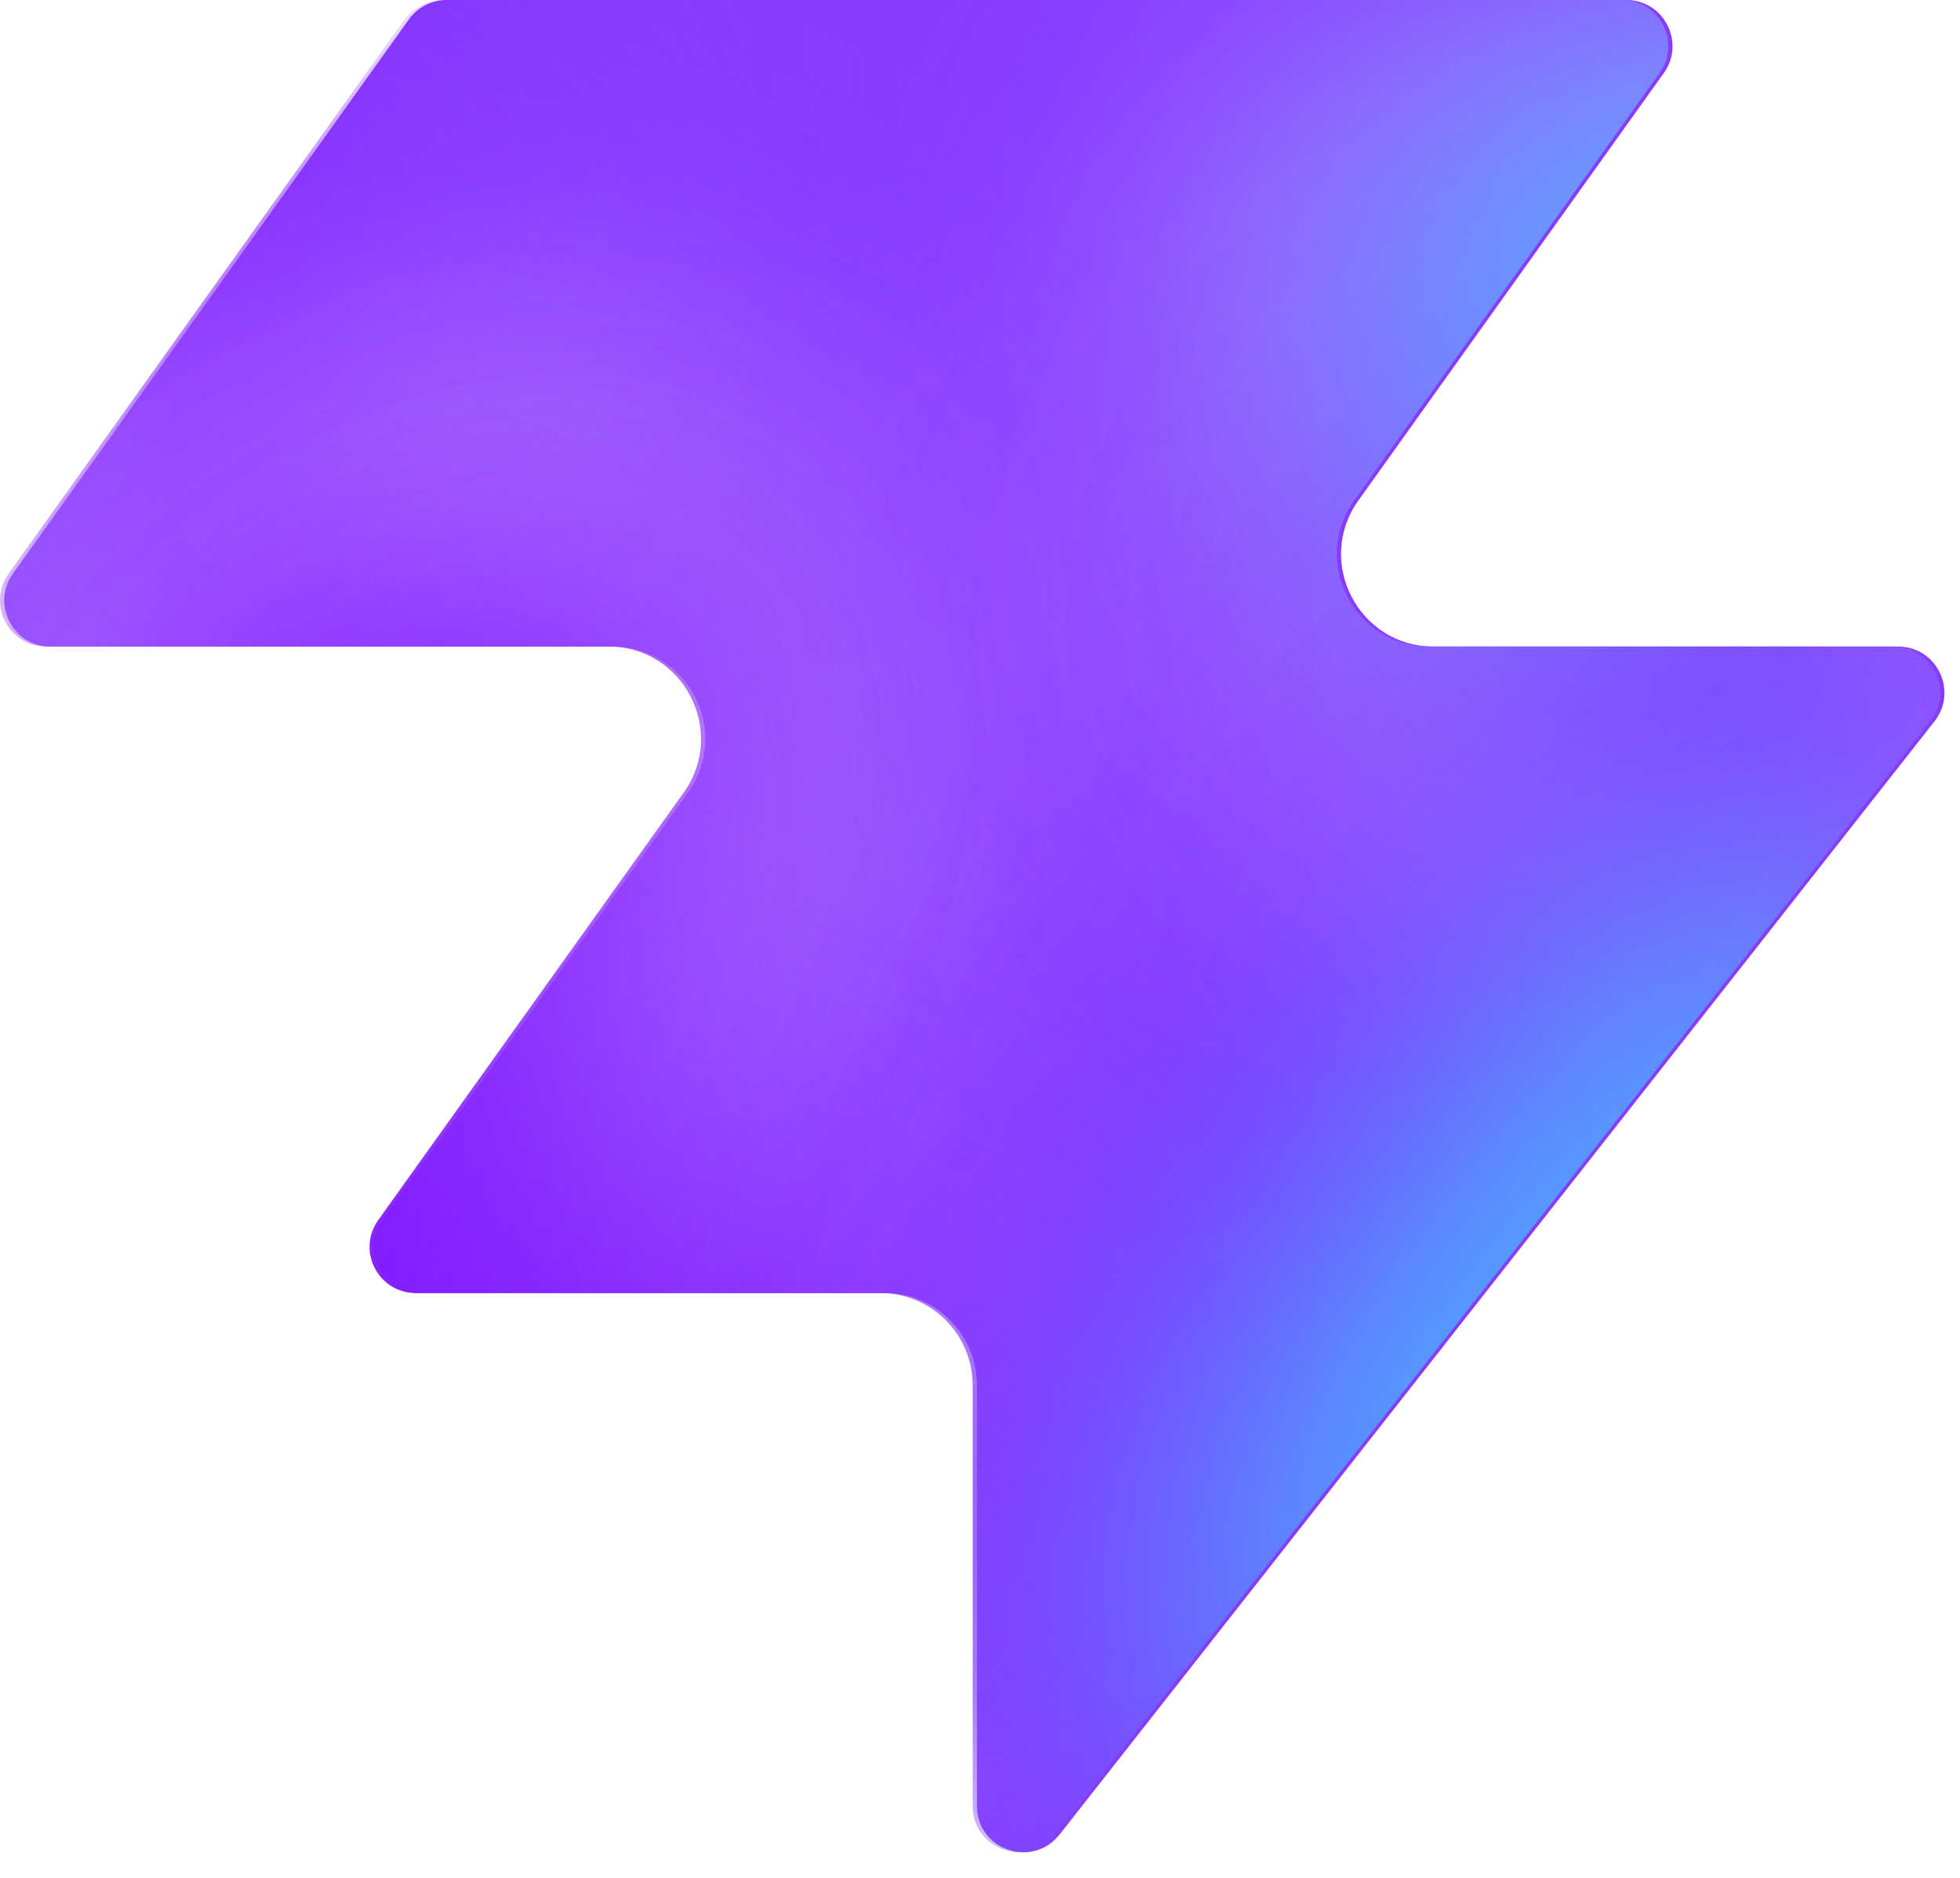
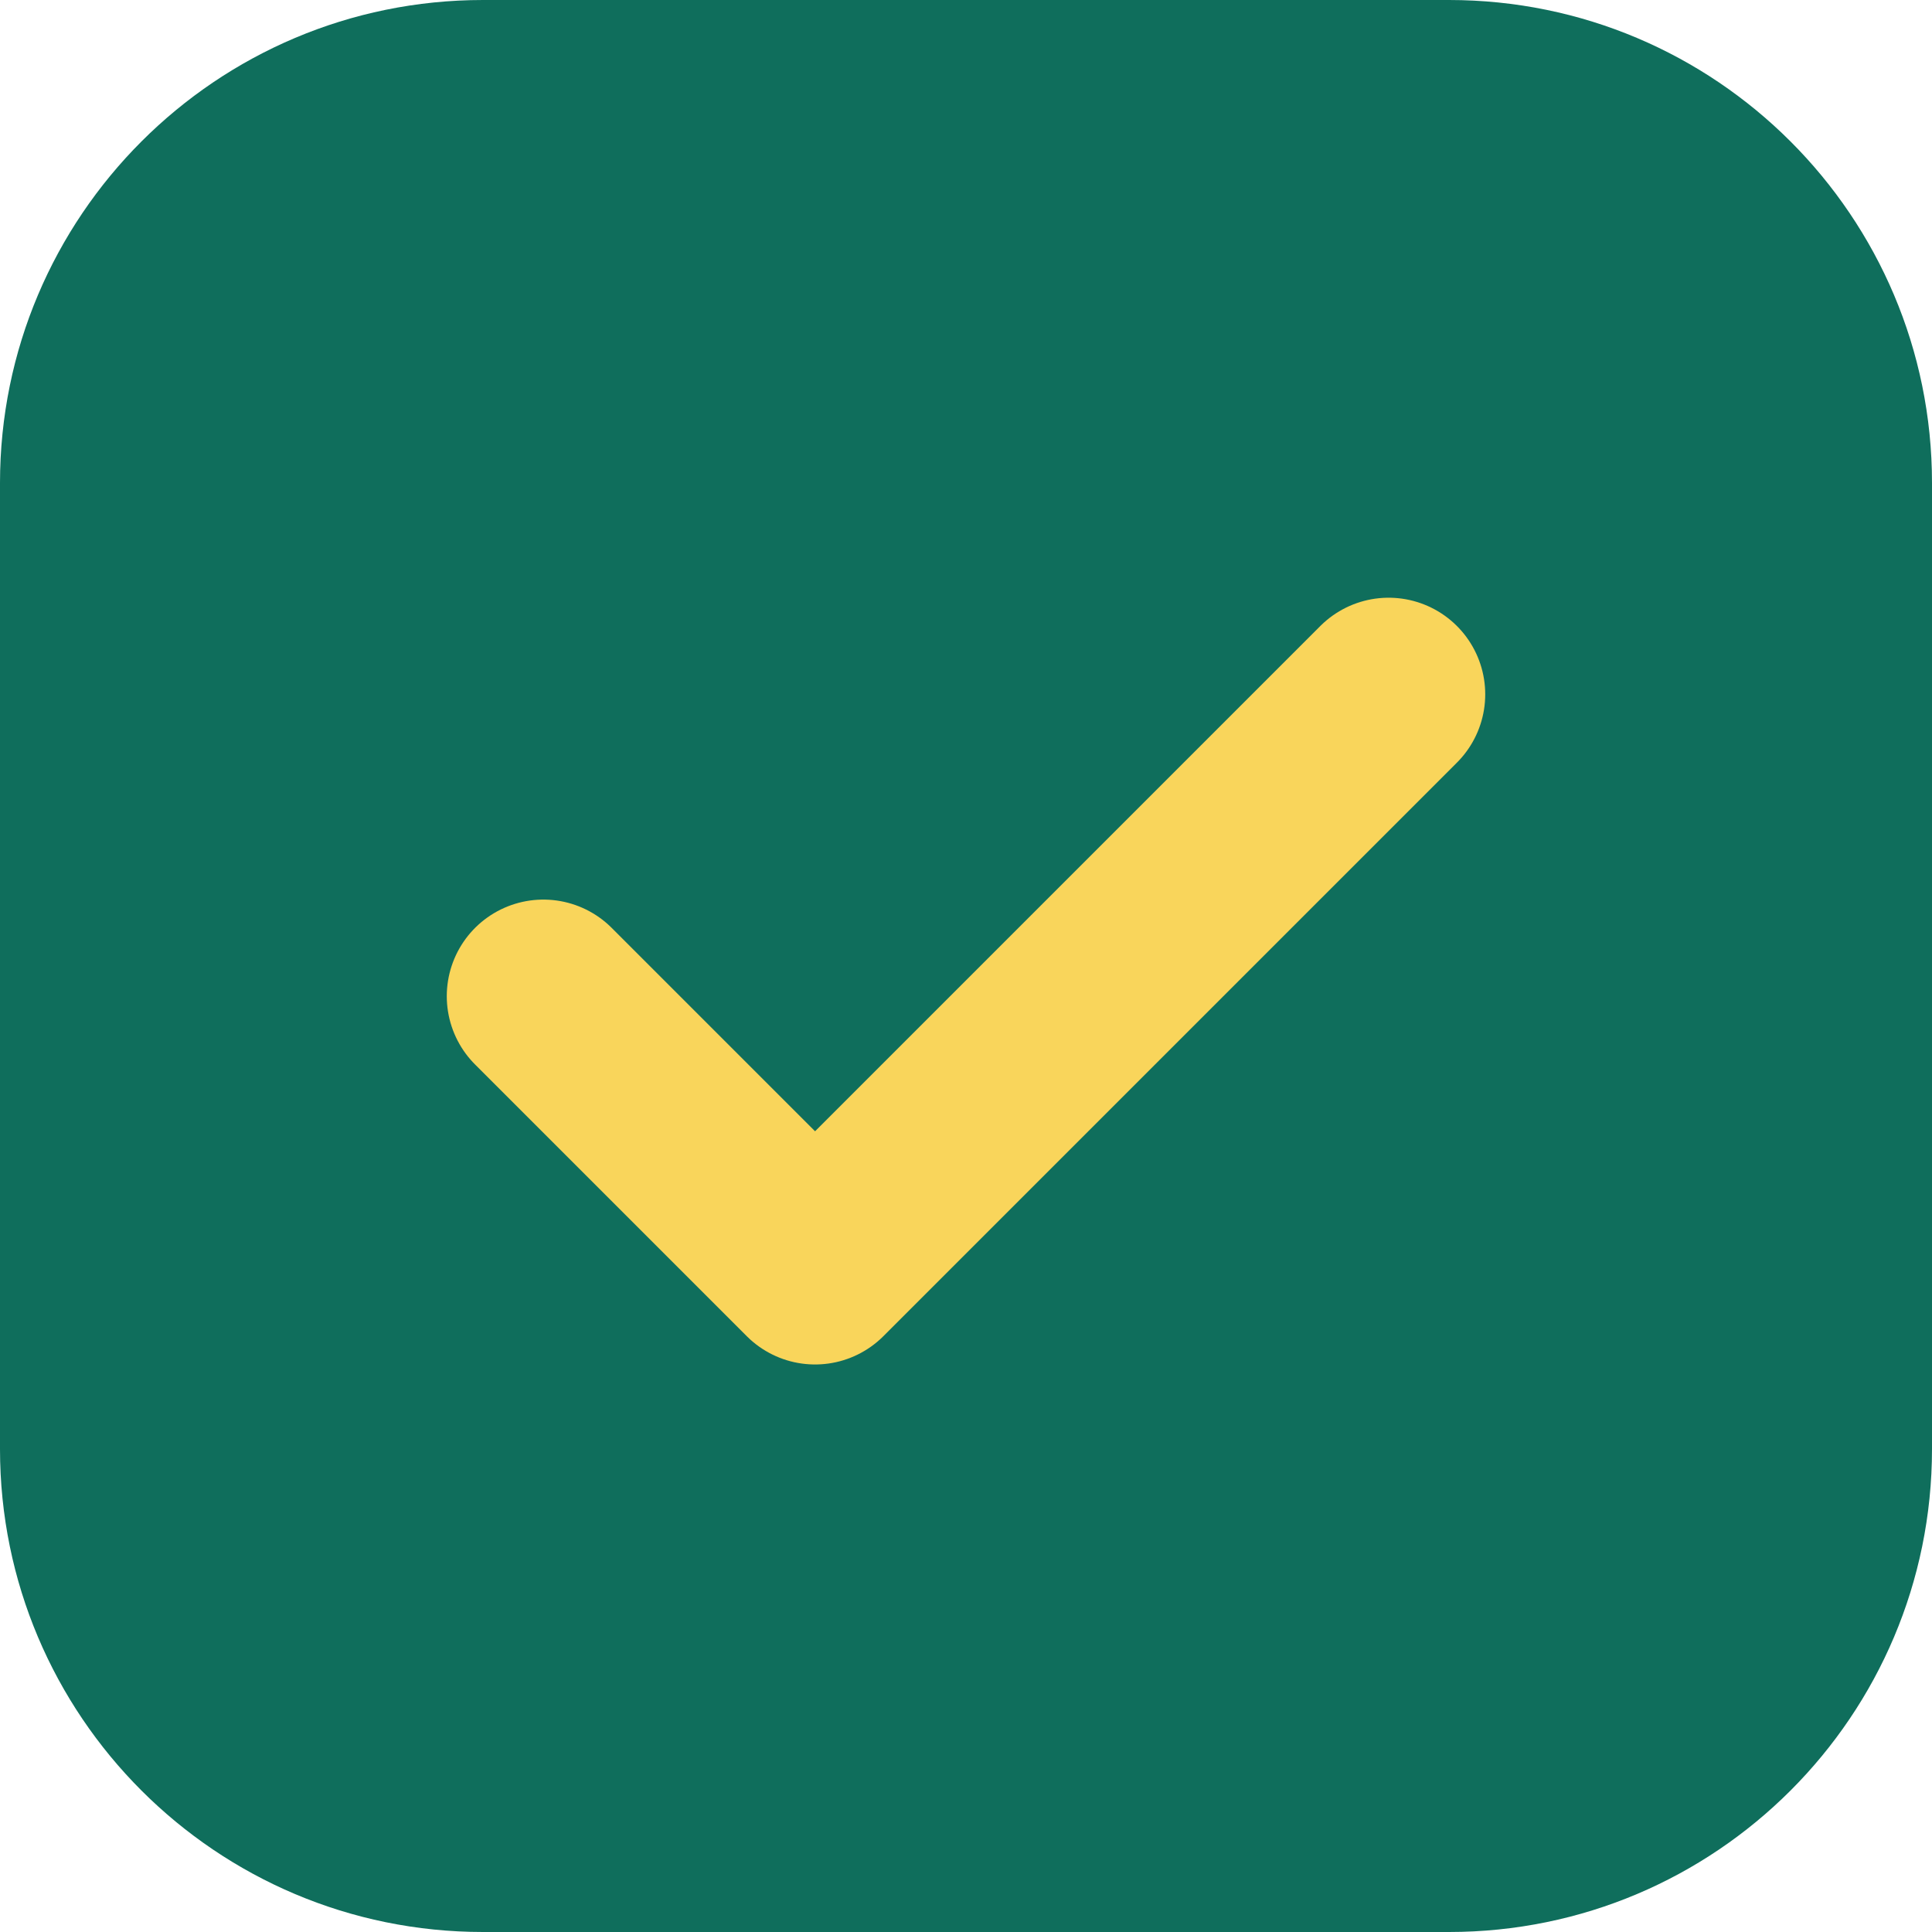
- <svg xmlns="http://www.w3.org/2000/svg" width="48" height="46" fill="none" viewBox="0 0 48 46">
-   <path fill="#863bff" d="M25.946 44.938c-.664.845-2.021.375-2.021-.698V33.937a2.26 2.26 0 0 0-2.262-2.262H10.287c-.92 0-1.456-1.04-.92-1.788l7.48-10.471c1.07-1.497 0-3.578-1.842-3.578H1.237c-.92 0-1.456-1.04-.92-1.788L10.013.474c.214-.297.556-.474.92-.474h28.894c.92 0 1.456 1.04.92 1.788l-7.48 10.471c-1.07 1.498 0 3.579 1.842 3.579h11.377c.943 0 1.473 1.088.89 1.83L25.947 44.94z" style="fill:#863bff;fill:color(display-p3 .525 .23 1);fill-opacity:1" />
-   <mask id="a" width="48" height="46" x="0" y="0" maskUnits="userSpaceOnUse" style="mask-type:alpha">
-     <path fill="#000" d="M25.842 44.938c-.664.844-2.021.375-2.021-.698V33.937a2.26 2.26 0 0 0-2.262-2.262H10.183c-.92 0-1.456-1.04-.92-1.788l7.48-10.471c1.07-1.498 0-3.579-1.842-3.579H1.133c-.92 0-1.456-1.04-.92-1.787L9.91.473c.214-.297.556-.474.92-.474h28.894c.92 0 1.456 1.04.92 1.788l-7.48 10.471c-1.07 1.498 0 3.578 1.842 3.578h11.377c.943 0 1.473 1.088.89 1.832L25.843 44.94z" style="fill:#000;fill-opacity:1" />
-   </mask>
-   <g mask="url(#a)">
-     <g filter="url(#b)">
-       <ellipse cx="5.508" cy="14.704" fill="#ede6ff" rx="5.508" ry="14.704" style="fill:#ede6ff;fill:color(display-p3 .927 .903 1);fill-opacity:1" transform="matrix(.00324 1 1 -.00324 -4.47 31.516)" />
-     </g>
-     <g filter="url(#c)">
-       <ellipse cx="10.399" cy="29.851" fill="#ede6ff" rx="10.399" ry="29.851" style="fill:#ede6ff;fill:color(display-p3 .927 .903 1);fill-opacity:1" transform="matrix(.00324 1 1 -.00324 -39.328 7.883)" />
-     </g>
-     <g filter="url(#d)">
-       <ellipse cx="5.508" cy="30.487" fill="#7e14ff" rx="5.508" ry="30.487" style="fill:#7e14ff;fill:color(display-p3 .492 .077 1);fill-opacity:1" transform="rotate(89.814 -25.913 -14.639)scale(1 -1)" />
-     </g>
-     <g filter="url(#e)">
-       <ellipse cx="5.508" cy="30.599" fill="#7e14ff" rx="5.508" ry="30.599" style="fill:#7e14ff;fill:color(display-p3 .492 .077 1);fill-opacity:1" transform="rotate(89.814 -32.644 -3.334)scale(1 -1)" />
-     </g>
-     <g filter="url(#f)">
-       <ellipse cx="5.508" cy="30.599" fill="#7e14ff" rx="5.508" ry="30.599" style="fill:#7e14ff;fill:color(display-p3 .492 .077 1);fill-opacity:1" transform="matrix(.00324 1 1 -.00324 -34.34 30.47)" />
-     </g>
-     <g filter="url(#g)">
-       <ellipse cx="14.072" cy="22.078" fill="#ede6ff" rx="14.072" ry="22.078" style="fill:#ede6ff;fill:color(display-p3 .927 .903 1);fill-opacity:1" transform="rotate(93.35 24.506 48.493)scale(-1 1)" />
-     </g>
-     <g filter="url(#h)">
-       <ellipse cx="3.47" cy="21.501" fill="#7e14ff" rx="3.47" ry="21.501" style="fill:#7e14ff;fill:color(display-p3 .492 .077 1);fill-opacity:1" transform="rotate(89.009 28.708 47.59)scale(-1 1)" />
-     </g>
-     <g filter="url(#i)">
-       <ellipse cx="3.47" cy="21.501" fill="#7e14ff" rx="3.47" ry="21.501" style="fill:#7e14ff;fill:color(display-p3 .492 .077 1);fill-opacity:1" transform="rotate(89.009 28.708 47.59)scale(-1 1)" />
-     </g>
-     <g filter="url(#j)">
-       <ellipse cx=".387" cy="8.972" fill="#7e14ff" rx="4.407" ry="29.108" style="fill:#7e14ff;fill:color(display-p3 .492 .077 1);fill-opacity:1" transform="rotate(39.51 .387 8.972)" />
-     </g>
-     <g filter="url(#k)">
-       <ellipse cx="47.523" cy="-6.092" fill="#7e14ff" rx="4.407" ry="29.108" style="fill:#7e14ff;fill:color(display-p3 .492 .077 1);fill-opacity:1" transform="rotate(37.892 47.523 -6.092)" />
-     </g>
-     <g filter="url(#l)">
-       <ellipse cx="41.412" cy="6.333" fill="#47bfff" rx="5.971" ry="9.665" style="fill:#47bfff;fill:color(display-p3 .28 .748 1);fill-opacity:1" transform="rotate(37.892 41.412 6.333)" />
-     </g>
-     <g filter="url(#m)">
-       <ellipse cx="-1.879" cy="38.332" fill="#7e14ff" rx="4.407" ry="29.108" style="fill:#7e14ff;fill:color(display-p3 .492 .077 1);fill-opacity:1" transform="rotate(37.892 -1.88 38.332)" />
-     </g>
-     <g filter="url(#n)">
-       <ellipse cx="-1.879" cy="38.332" fill="#7e14ff" rx="4.407" ry="29.108" style="fill:#7e14ff;fill:color(display-p3 .492 .077 1);fill-opacity:1" transform="rotate(37.892 -1.88 38.332)" />
-     </g>
-     <g filter="url(#o)">
-       <ellipse cx="35.651" cy="29.907" fill="#7e14ff" rx="4.407" ry="29.108" style="fill:#7e14ff;fill:color(display-p3 .492 .077 1);fill-opacity:1" transform="rotate(37.892 35.651 29.907)" />
-     </g>
-     <g filter="url(#p)">
-       <ellipse cx="38.418" cy="32.4" fill="#47bfff" rx="5.971" ry="15.297" style="fill:#47bfff;fill:color(display-p3 .28 .748 1);fill-opacity:1" transform="rotate(37.892 38.418 32.4)" />
-     </g>
-   </g>
-   <defs>
-     <filter id="b" width="60.045" height="41.654" x="-19.77" y="16.149" color-interpolation-filters="sRGB" filterUnits="userSpaceOnUse">
-       <feFlood flood-opacity="0" result="BackgroundImageFix" />
-       <feBlend in="SourceGraphic" in2="BackgroundImageFix" result="shape" />
-       <feGaussianBlur result="effect1_foregroundBlur_2002_17158" stdDeviation="7.659" />
-     </filter>
-     <filter id="c" width="90.34" height="51.437" x="-54.613" y="-7.533" color-interpolation-filters="sRGB" filterUnits="userSpaceOnUse">
-       <feFlood flood-opacity="0" result="BackgroundImageFix" />
-       <feBlend in="SourceGraphic" in2="BackgroundImageFix" result="shape" />
-       <feGaussianBlur result="effect1_foregroundBlur_2002_17158" stdDeviation="7.659" />
-     </filter>
-     <filter id="d" width="79.355" height="29.4" x="-49.64" y="2.03" color-interpolation-filters="sRGB" filterUnits="userSpaceOnUse">
-       <feFlood flood-opacity="0" result="BackgroundImageFix" />
-       <feBlend in="SourceGraphic" in2="BackgroundImageFix" result="shape" />
-       <feGaussianBlur result="effect1_foregroundBlur_2002_17158" stdDeviation="4.596" />
-     </filter>
-     <filter id="e" width="79.579" height="29.4" x="-45.045" y="20.029" color-interpolation-filters="sRGB" filterUnits="userSpaceOnUse">
-       <feFlood flood-opacity="0" result="BackgroundImageFix" />
-       <feBlend in="SourceGraphic" in2="BackgroundImageFix" result="shape" />
-       <feGaussianBlur result="effect1_foregroundBlur_2002_17158" stdDeviation="4.596" />
-     </filter>
-     <filter id="f" width="79.579" height="29.4" x="-43.513" y="21.178" color-interpolation-filters="sRGB" filterUnits="userSpaceOnUse">
-       <feFlood flood-opacity="0" result="BackgroundImageFix" />
-       <feBlend in="SourceGraphic" in2="BackgroundImageFix" result="shape" />
-       <feGaussianBlur result="effect1_foregroundBlur_2002_17158" stdDeviation="4.596" />
-     </filter>
-     <filter id="g" width="74.749" height="58.852" x="15.756" y="-17.901" color-interpolation-filters="sRGB" filterUnits="userSpaceOnUse">
-       <feFlood flood-opacity="0" result="BackgroundImageFix" />
-       <feBlend in="SourceGraphic" in2="BackgroundImageFix" result="shape" />
-       <feGaussianBlur result="effect1_foregroundBlur_2002_17158" stdDeviation="7.659" />
-     </filter>
-     <filter id="h" width="61.377" height="25.362" x="23.548" y="2.284" color-interpolation-filters="sRGB" filterUnits="userSpaceOnUse">
-       <feFlood flood-opacity="0" result="BackgroundImageFix" />
-       <feBlend in="SourceGraphic" in2="BackgroundImageFix" result="shape" />
-       <feGaussianBlur result="effect1_foregroundBlur_2002_17158" stdDeviation="4.596" />
-     </filter>
-     <filter id="i" width="61.377" height="25.362" x="23.548" y="2.284" color-interpolation-filters="sRGB" filterUnits="userSpaceOnUse">
-       <feFlood flood-opacity="0" result="BackgroundImageFix" />
-       <feBlend in="SourceGraphic" in2="BackgroundImageFix" result="shape" />
-       <feGaussianBlur result="effect1_foregroundBlur_2002_17158" stdDeviation="4.596" />
-     </filter>
-     <filter id="j" width="56.045" height="63.649" x="-27.636" y="-22.853" color-interpolation-filters="sRGB" filterUnits="userSpaceOnUse">
-       <feFlood flood-opacity="0" result="BackgroundImageFix" />
-       <feBlend in="SourceGraphic" in2="BackgroundImageFix" result="shape" />
-       <feGaussianBlur result="effect1_foregroundBlur_2002_17158" stdDeviation="4.596" />
-     </filter>
-     <filter id="k" width="54.814" height="64.646" x="20.116" y="-38.415" color-interpolation-filters="sRGB" filterUnits="userSpaceOnUse">
-       <feFlood flood-opacity="0" result="BackgroundImageFix" />
-       <feBlend in="SourceGraphic" in2="BackgroundImageFix" result="shape" />
-       <feGaussianBlur result="effect1_foregroundBlur_2002_17158" stdDeviation="4.596" />
-     </filter>
-     <filter id="l" width="33.541" height="35.313" x="24.641" y="-11.323" color-interpolation-filters="sRGB" filterUnits="userSpaceOnUse">
-       <feFlood flood-opacity="0" result="BackgroundImageFix" />
-       <feBlend in="SourceGraphic" in2="BackgroundImageFix" result="shape" />
-       <feGaussianBlur result="effect1_foregroundBlur_2002_17158" stdDeviation="4.596" />
-     </filter>
-     <filter id="m" width="54.814" height="64.646" x="-29.286" y="6.009" color-interpolation-filters="sRGB" filterUnits="userSpaceOnUse">
-       <feFlood flood-opacity="0" result="BackgroundImageFix" />
-       <feBlend in="SourceGraphic" in2="BackgroundImageFix" result="shape" />
-       <feGaussianBlur result="effect1_foregroundBlur_2002_17158" stdDeviation="4.596" />
-     </filter>
-     <filter id="n" width="54.814" height="64.646" x="-29.286" y="6.009" color-interpolation-filters="sRGB" filterUnits="userSpaceOnUse">
-       <feFlood flood-opacity="0" result="BackgroundImageFix" />
-       <feBlend in="SourceGraphic" in2="BackgroundImageFix" result="shape" />
-       <feGaussianBlur result="effect1_foregroundBlur_2002_17158" stdDeviation="4.596" />
-     </filter>
-     <filter id="o" width="54.814" height="64.646" x="8.244" y="-2.416" color-interpolation-filters="sRGB" filterUnits="userSpaceOnUse">
-       <feFlood flood-opacity="0" result="BackgroundImageFix" />
-       <feBlend in="SourceGraphic" in2="BackgroundImageFix" result="shape" />
-       <feGaussianBlur result="effect1_foregroundBlur_2002_17158" stdDeviation="4.596" />
-     </filter>
-     <filter id="p" width="39.409" height="43.623" x="18.713" y="10.588" color-interpolation-filters="sRGB" filterUnits="userSpaceOnUse">
-       <feFlood flood-opacity="0" result="BackgroundImageFix" />
-       <feBlend in="SourceGraphic" in2="BackgroundImageFix" result="shape" />
-       <feGaussianBlur result="effect1_foregroundBlur_2002_17158" stdDeviation="4.596" />
-     </filter>
-   </defs>
+ <svg xmlns="http://www.w3.org/2000/svg" viewBox="0 0 32 32">
+   <rect width="32" height="32" rx="8" fill="#0f6e5c" />
+   <path d="M9 16.5l4.5 4.5L23 11.5" fill="none" stroke="#f9d55b" stroke-width="3.2" stroke-linecap="round" stroke-linejoin="round" />
</svg>
